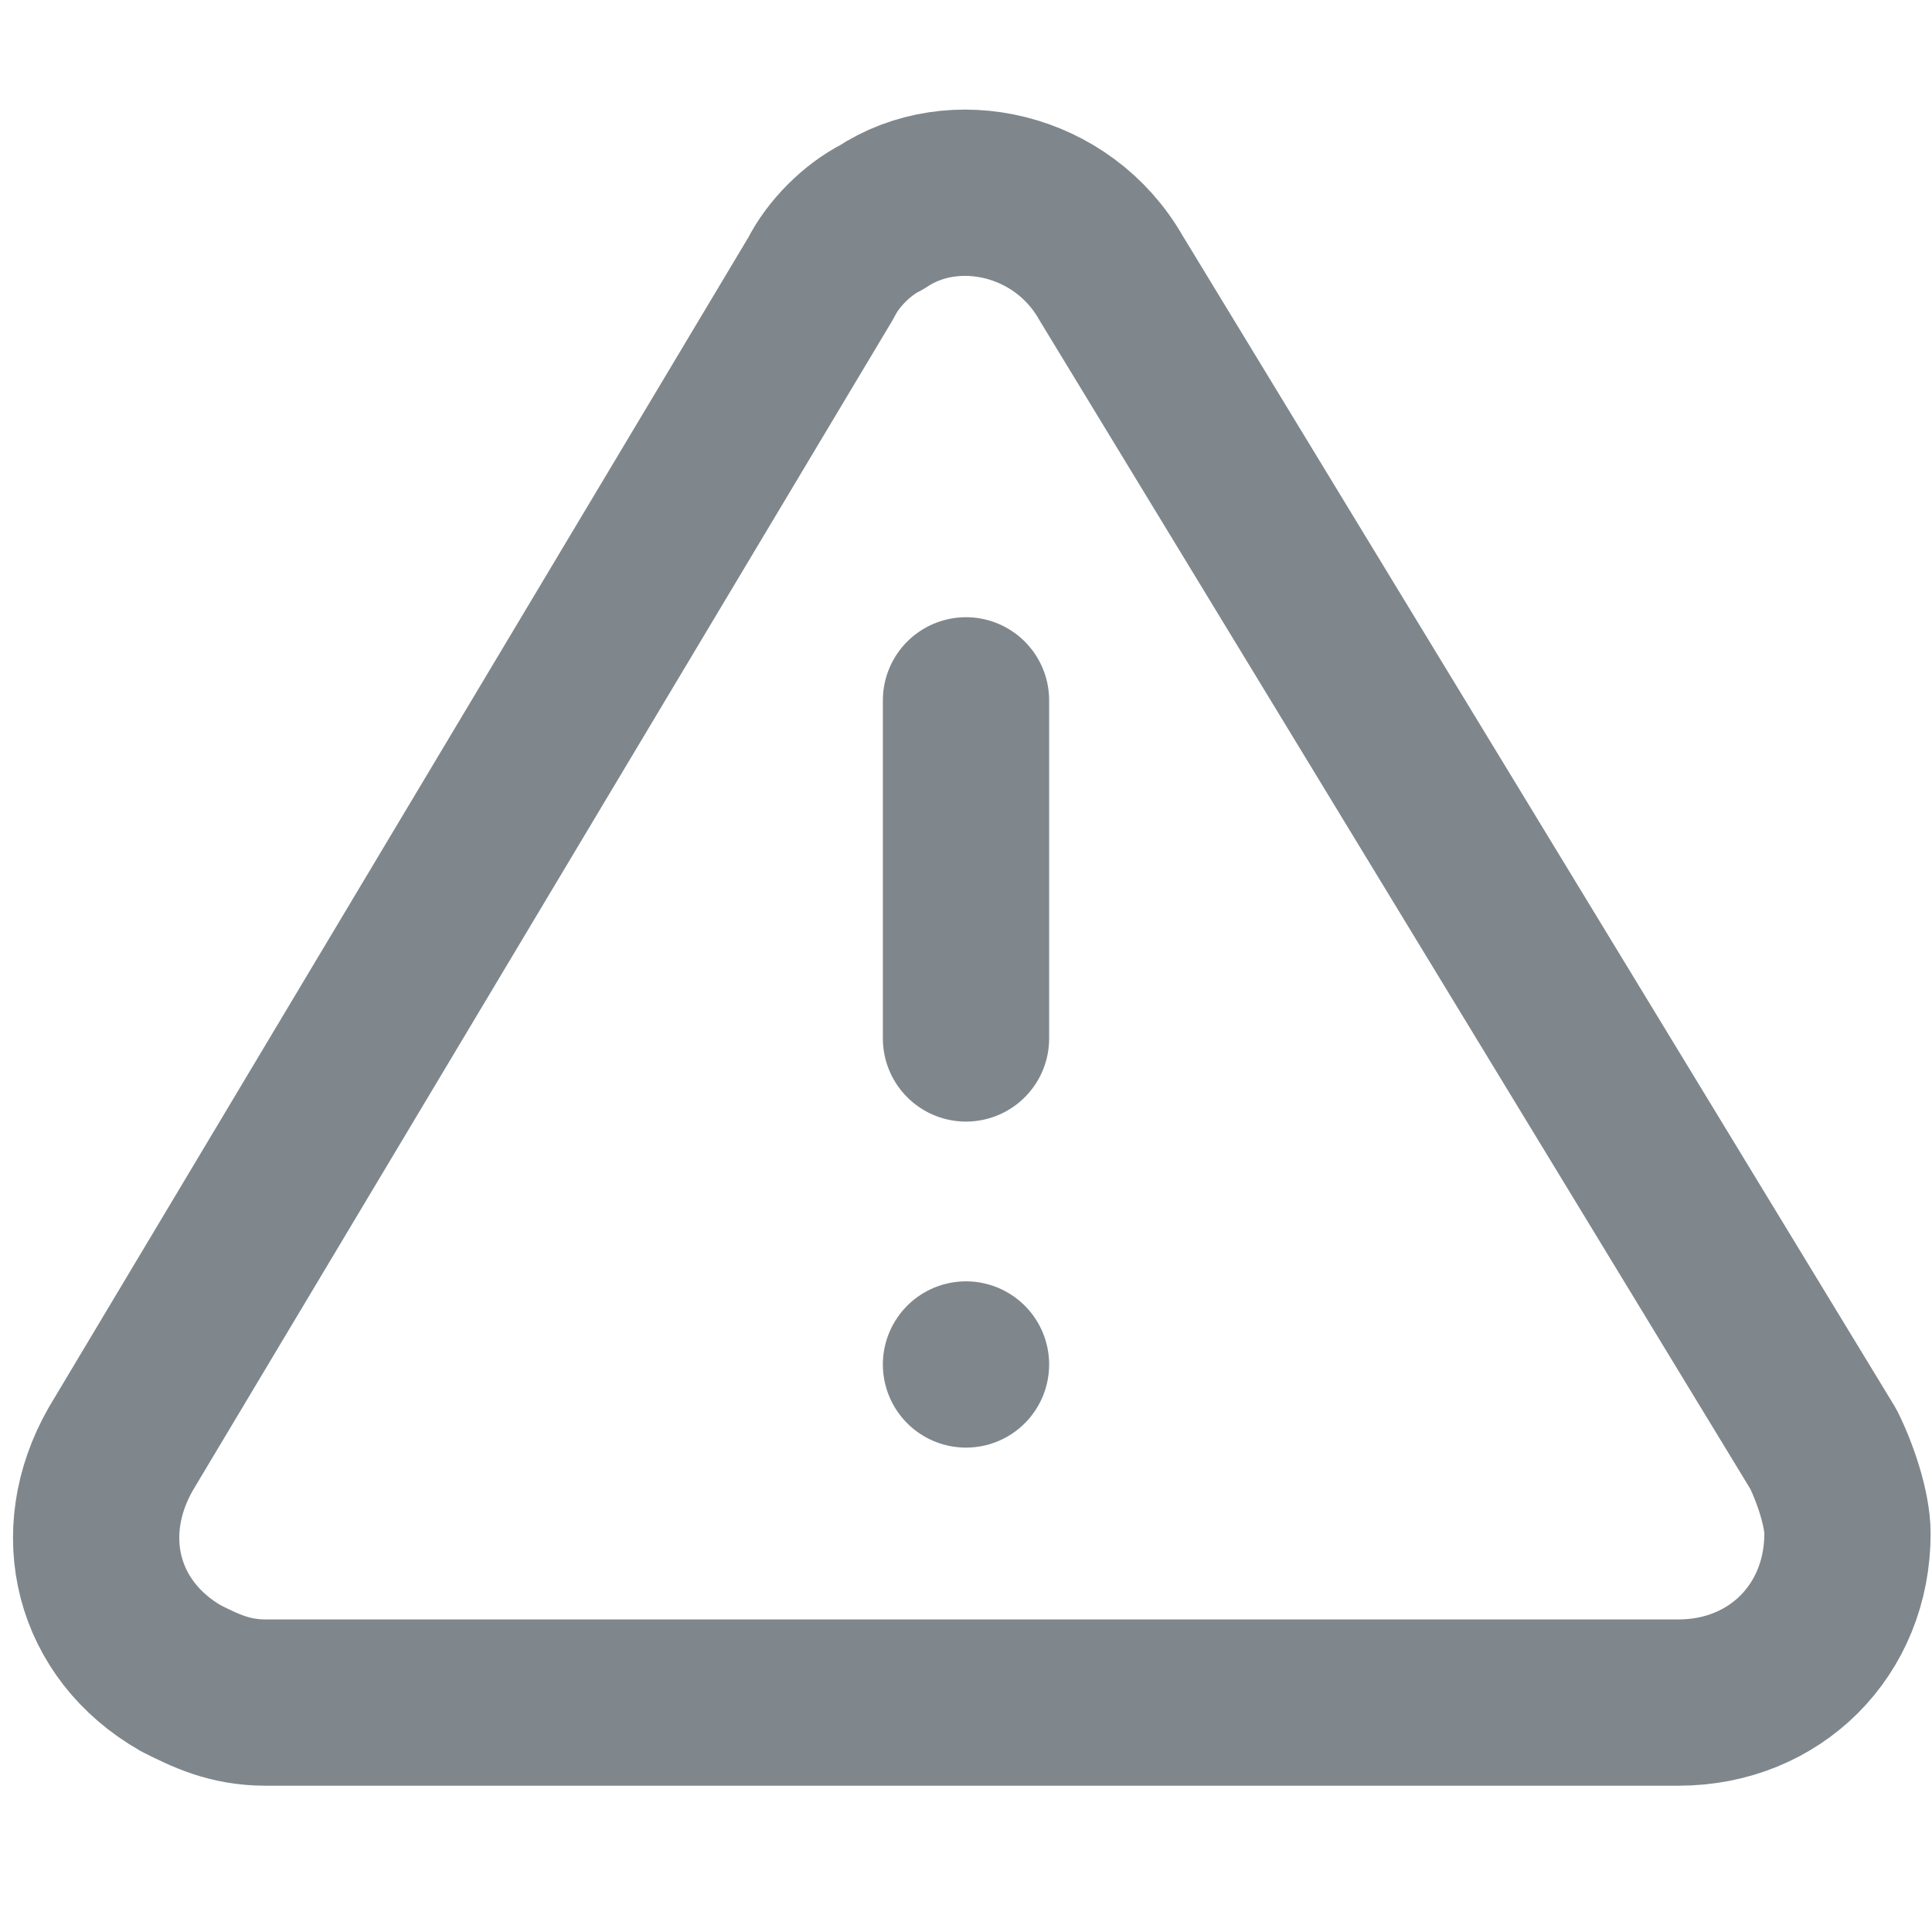
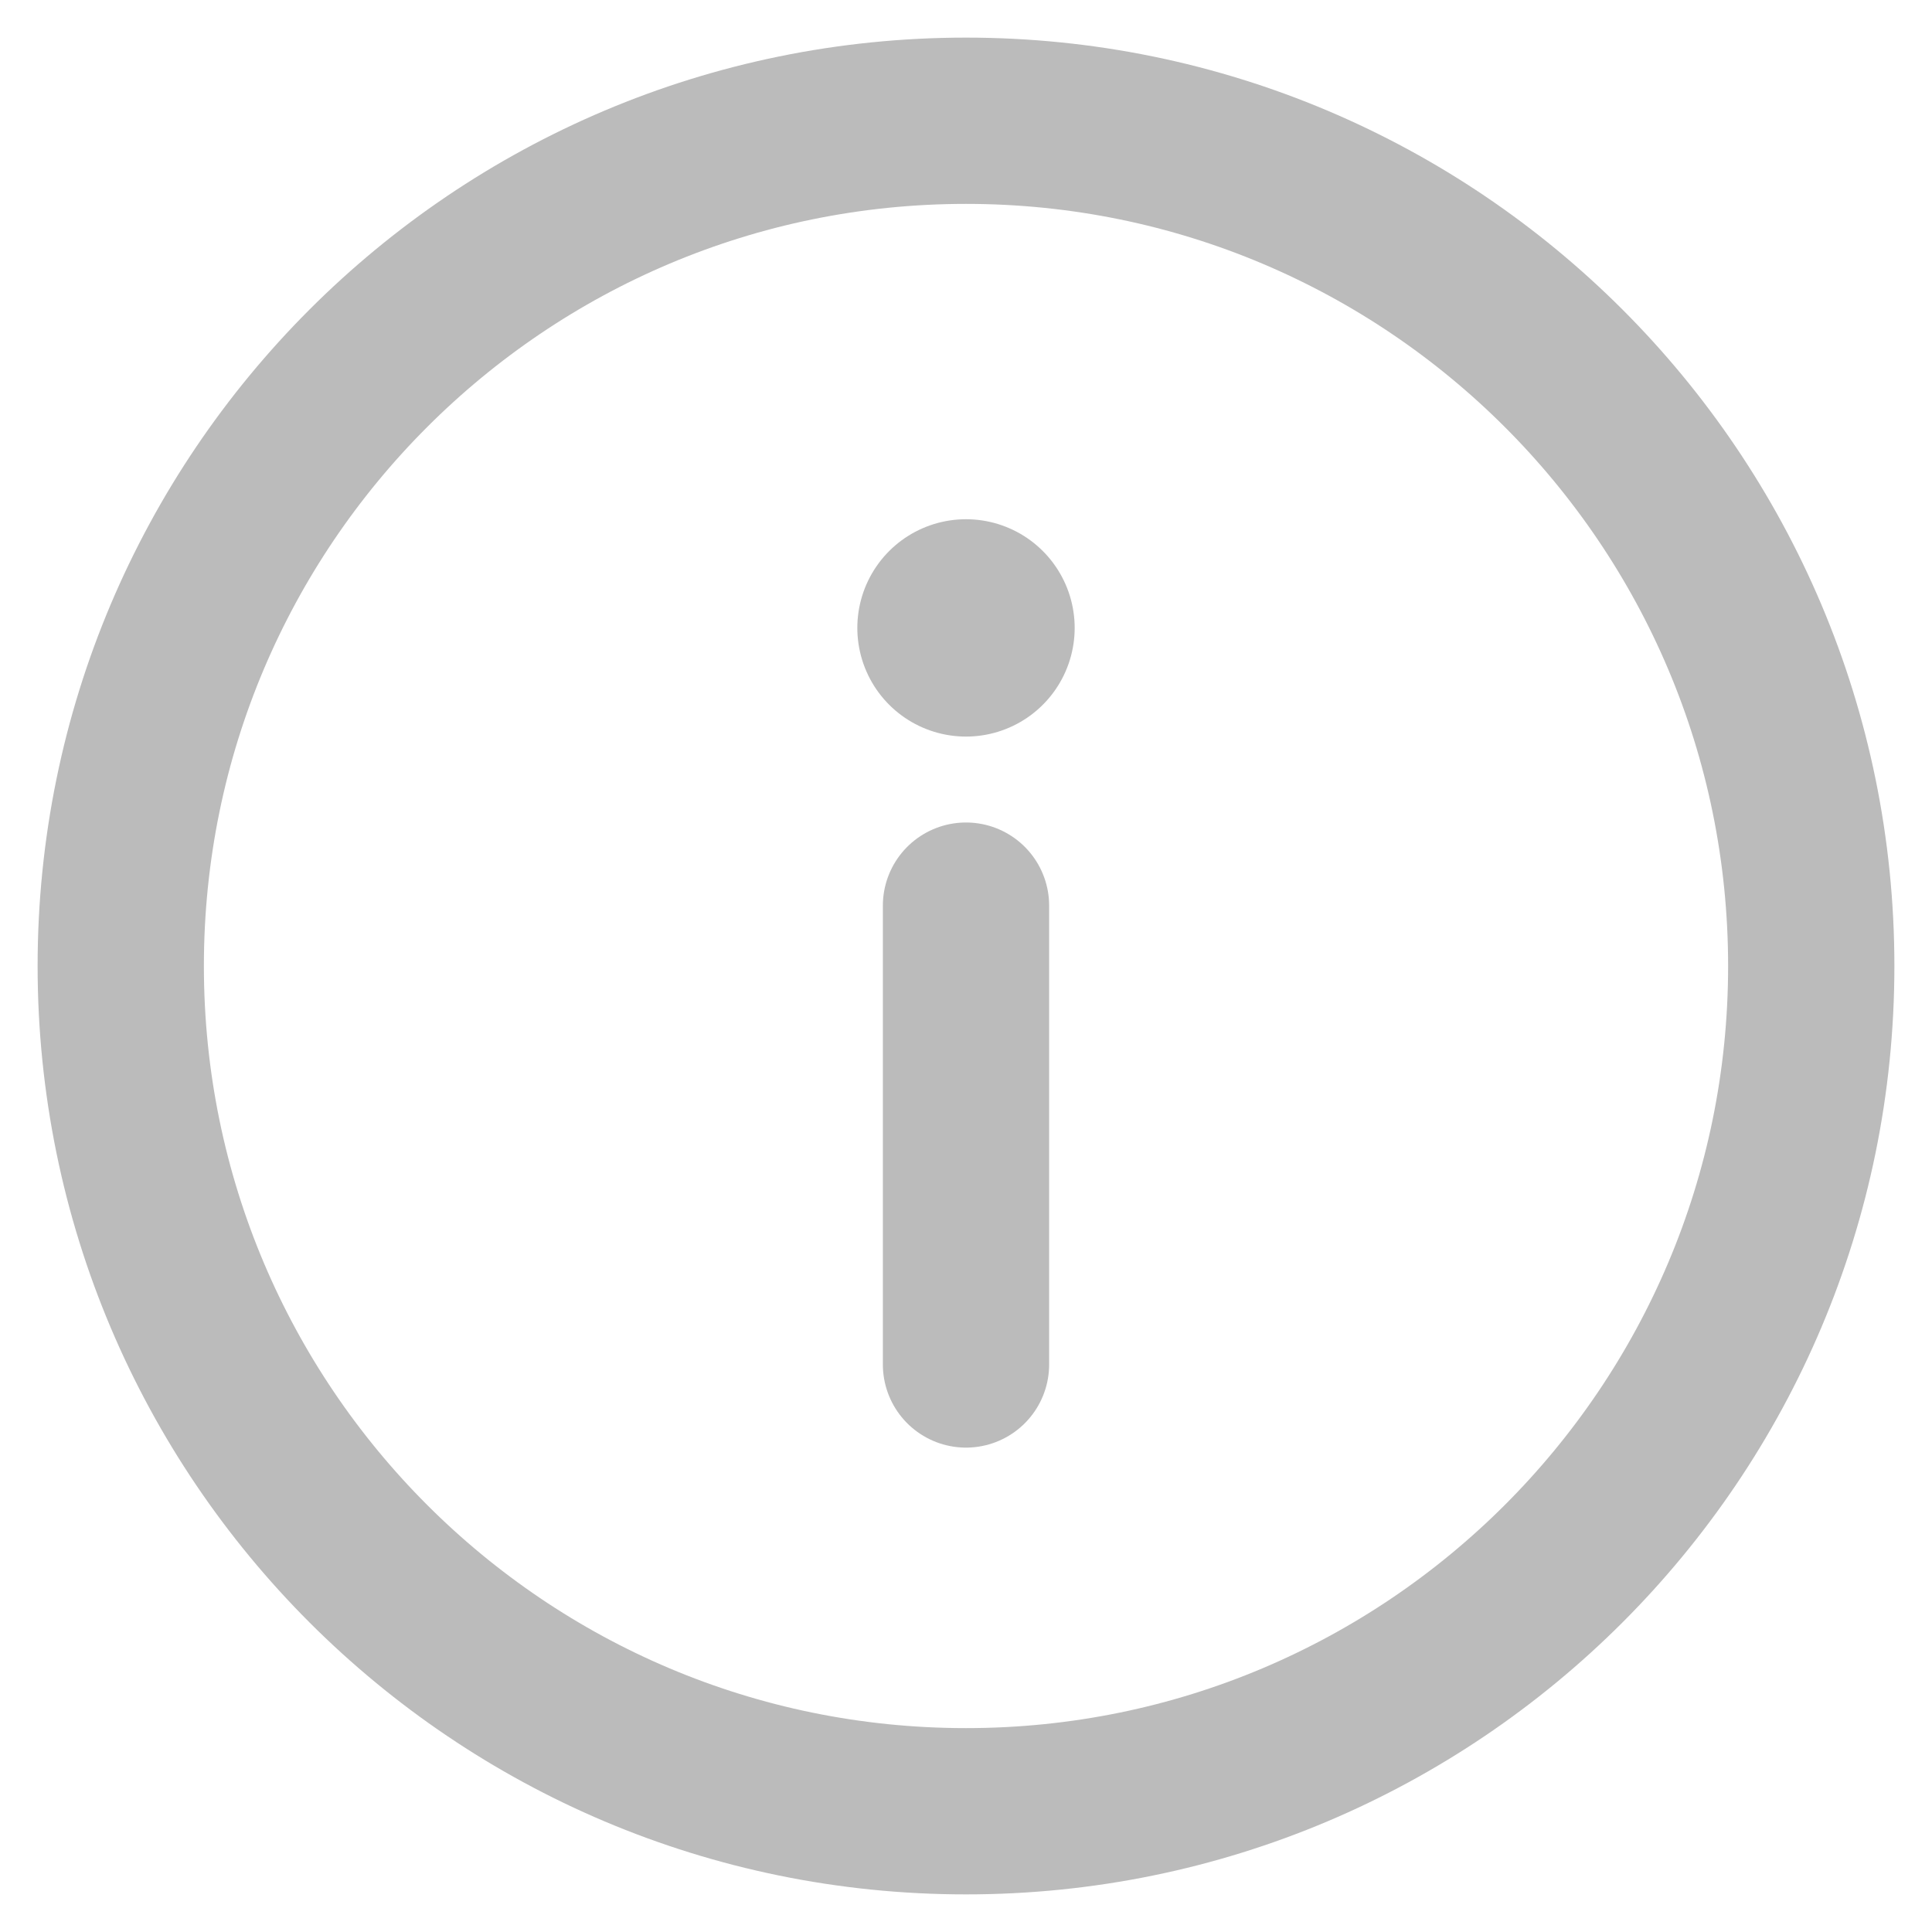
<svg xmlns="http://www.w3.org/2000/svg" version="1.1" id="Ebene_1" x="0px" y="0px" width="16px" height="16px" viewBox="0 0 16 16" style="enable-background:new 0 0 16 16;" xml:space="preserve">
  <style type="text/css">
- 	.st0{fill:none;stroke:#7F878D;stroke-width:1.377;stroke-linecap:round;stroke-linejoin:round;}
+ 	.st0{fill:none;stroke:#BBBBBB;stroke-width:1.377;stroke-linecap:round;stroke-linejoin:round;}
+ 	.st1{fill:none;stroke:#BBBBBB;stroke-width:1.8;stroke-linecap:round;stroke-linejoin:round;}
</style>
+   <circle class="st0" cx="8" cy="8" r="7" />
  <g>
-     <path class="st0" d="M6.8,2.3L1,12c-0.4,0.7-0.2,1.5,0.5,1.9c0.2,0.1,0.4,0.2,0.7,0.2h11.7c0.8,0,1.4-0.6,1.4-1.4   c0-0.2-0.1-0.5-0.2-0.7L9.2,2.3C8.8,1.6,7.9,1.4,7.3,1.8C7.1,1.9,6.9,2.1,6.8,2.3z" />
-     <line class="st0" x1="8" y1="5.8" x2="8" y2="8.6" />
-     <line class="st0" x1="8" y1="11.3" x2="8" y2="11.3" />
+     <line class="st0" x1="8" y1="11.3" x2="8" y2="7.5" />
+     <line class="st1" x1="8" y1="5.2" x2="8" y2="5.2" />
  </g>
</svg>
